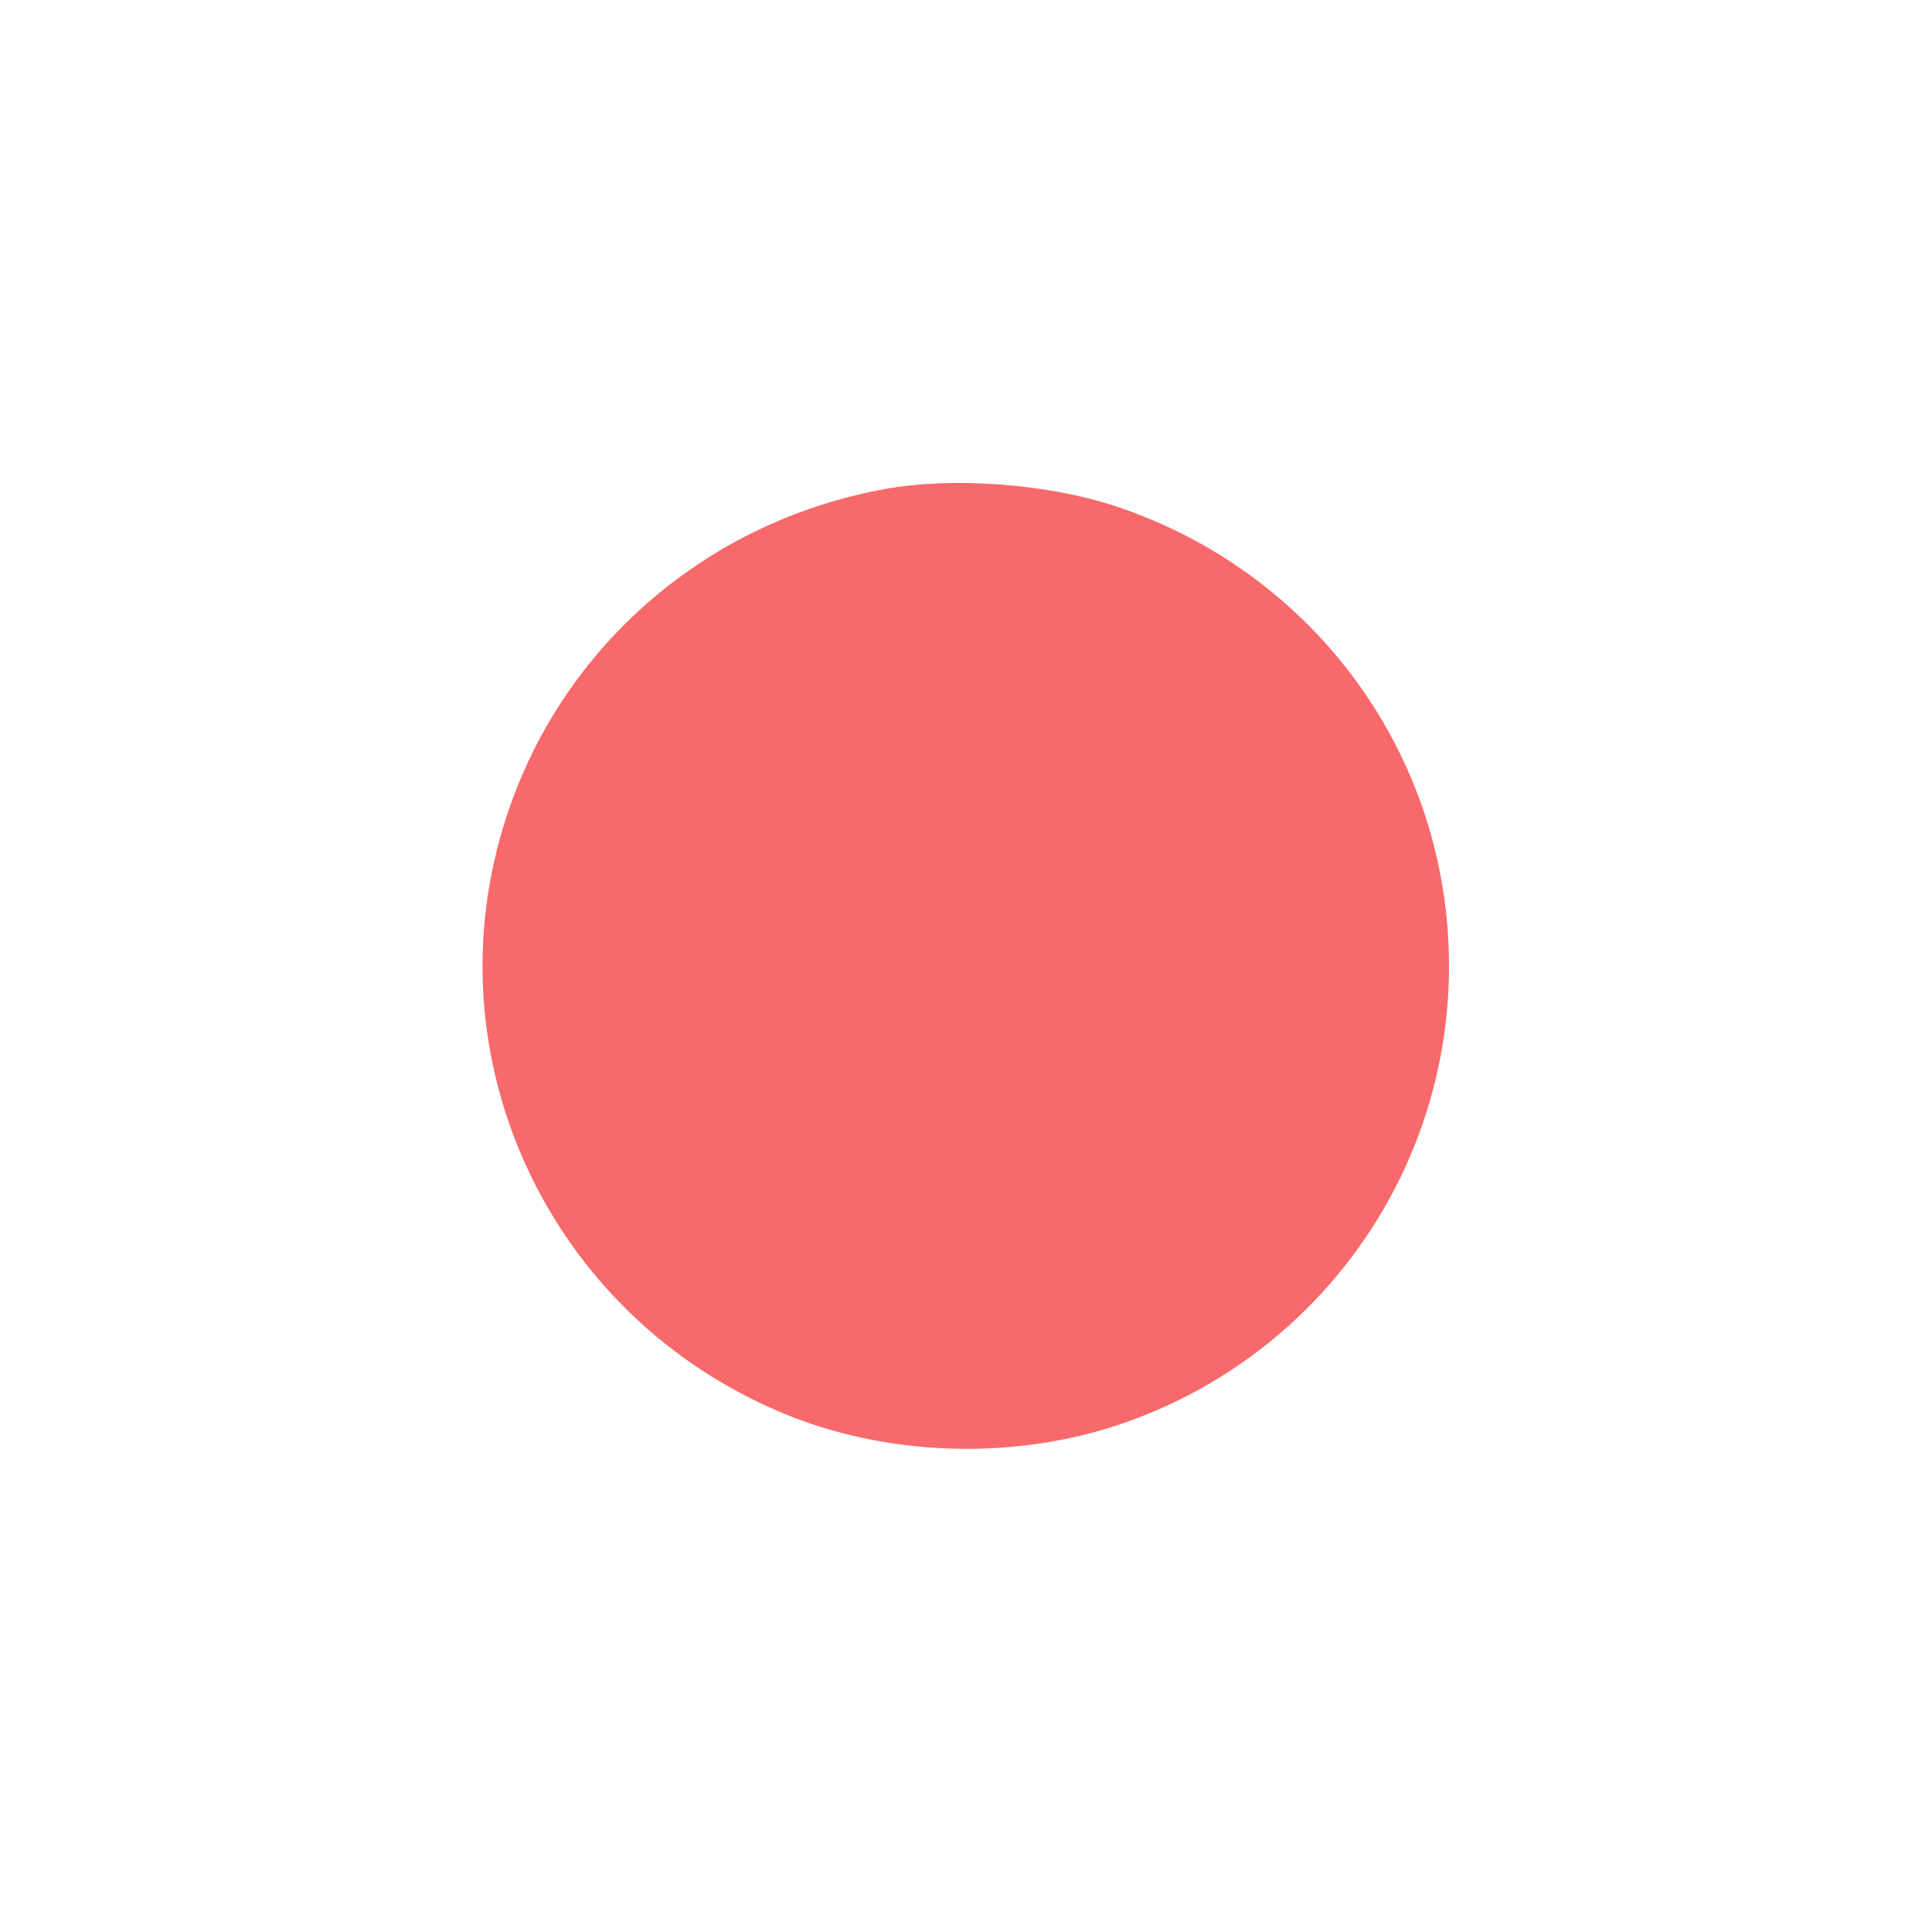
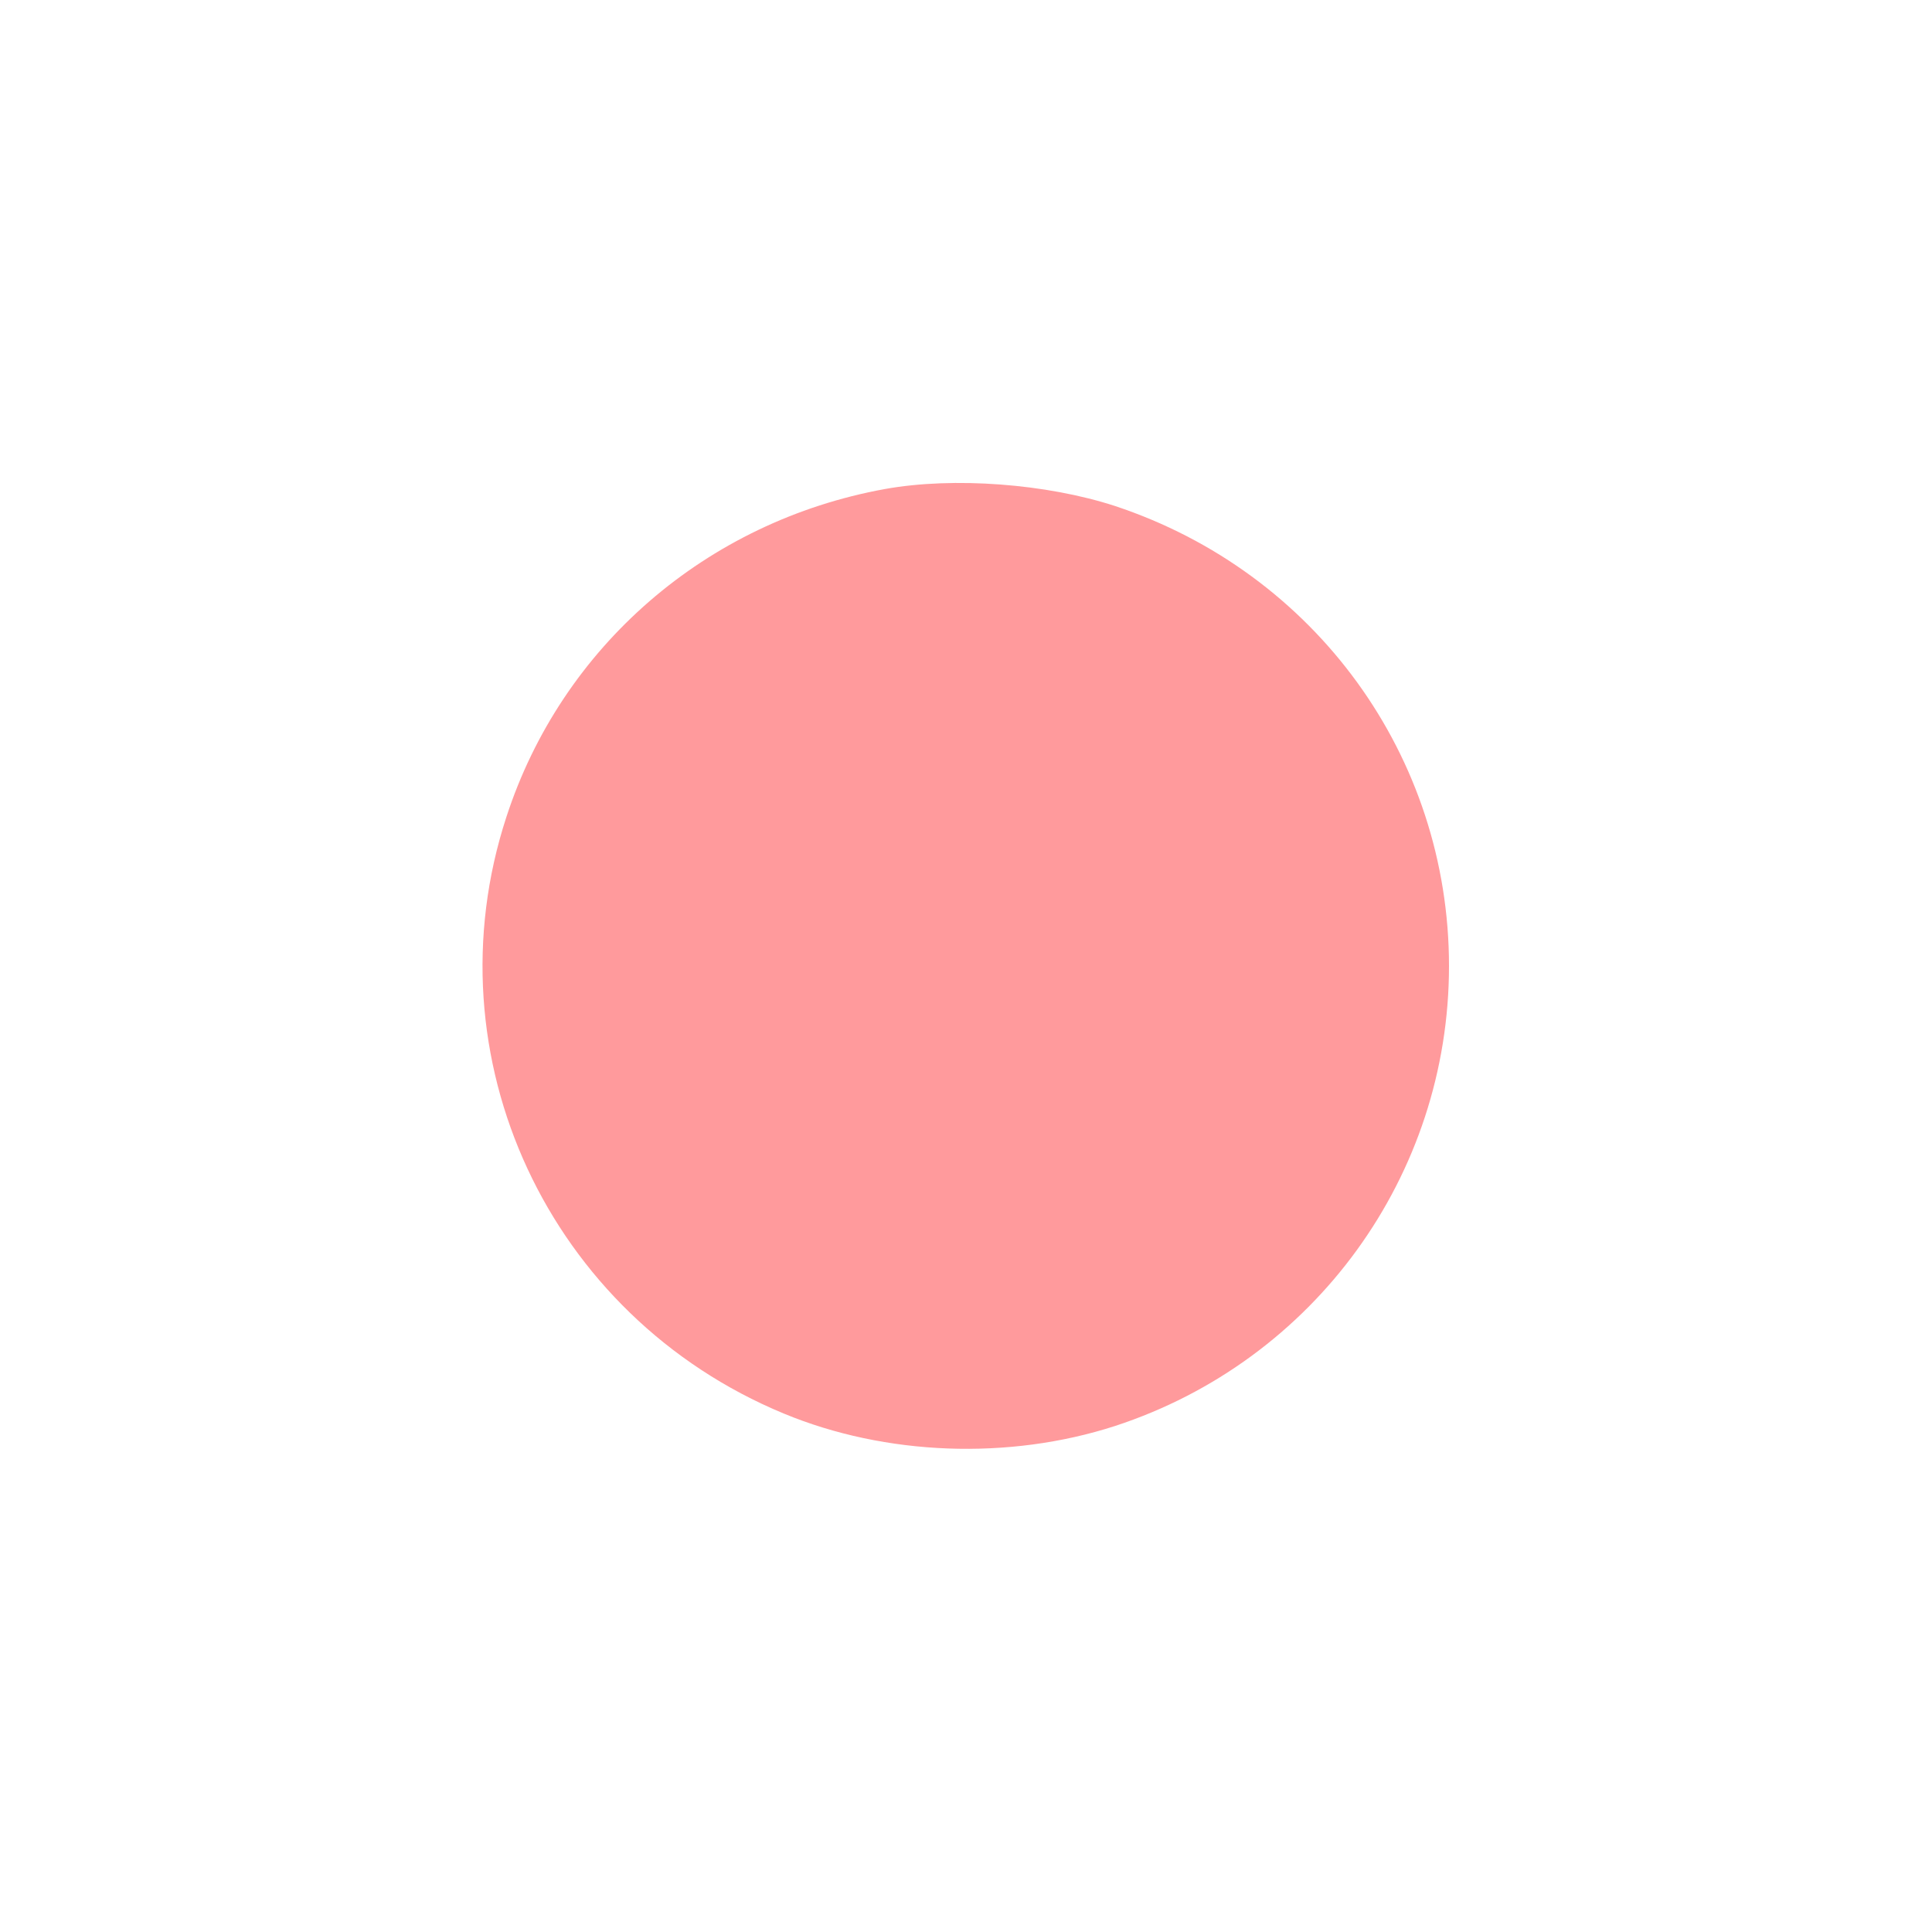
<svg xmlns="http://www.w3.org/2000/svg" version="1.0" width="512pt" height="512pt" viewBox="0 0 512 512" preserveAspectRatio="xMidYMid meet">
-   <g transform="translate(0,512) scale(0.1,-0.1)" fill="#F8696B" stroke="none">
+   <g transform="translate(0,512) scale(0.1,-0.1)" fill="#FF9A9C" stroke="none">
    <path d="M2345 3824 c-473 -86 -856 -417 -1003 -869 -208 -636 112 -1323 735 -1581 270 -112 597 -124 878 -33 529 173 885 664 885 1219 0 555 -354 1043 -885 1219 -181 59 -427 78 -610 45z" />
  </g>
</svg>
